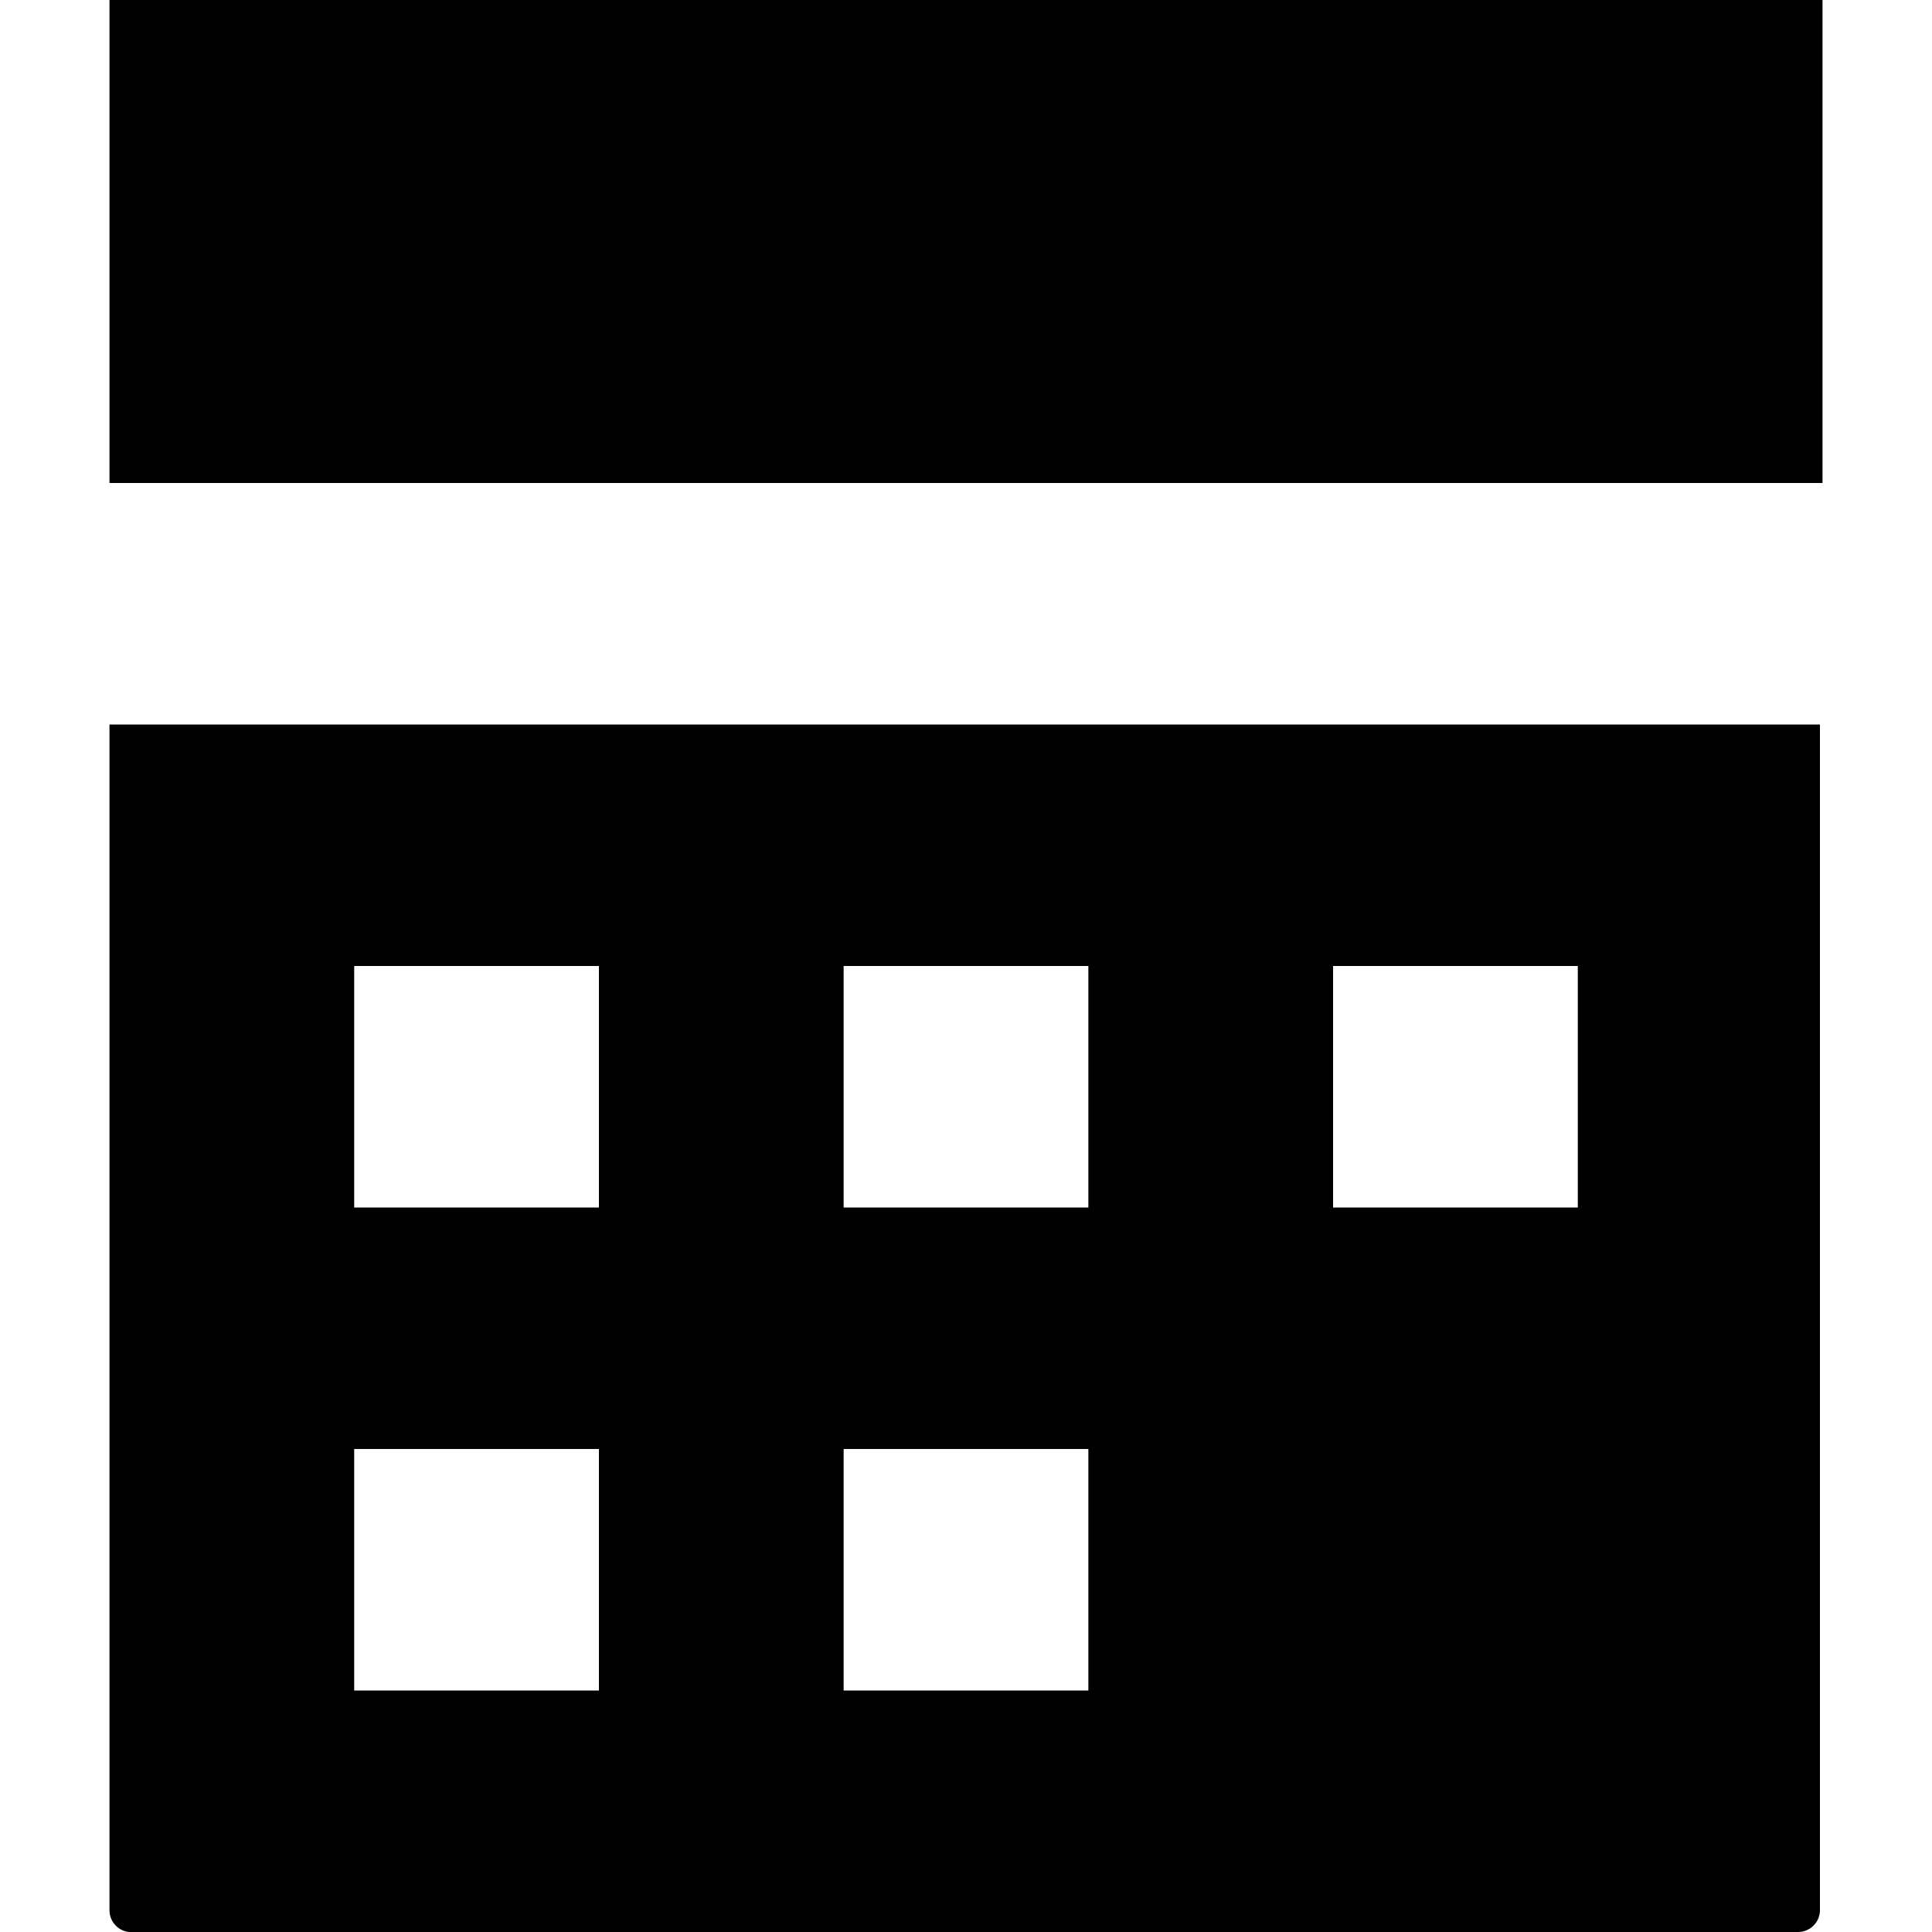
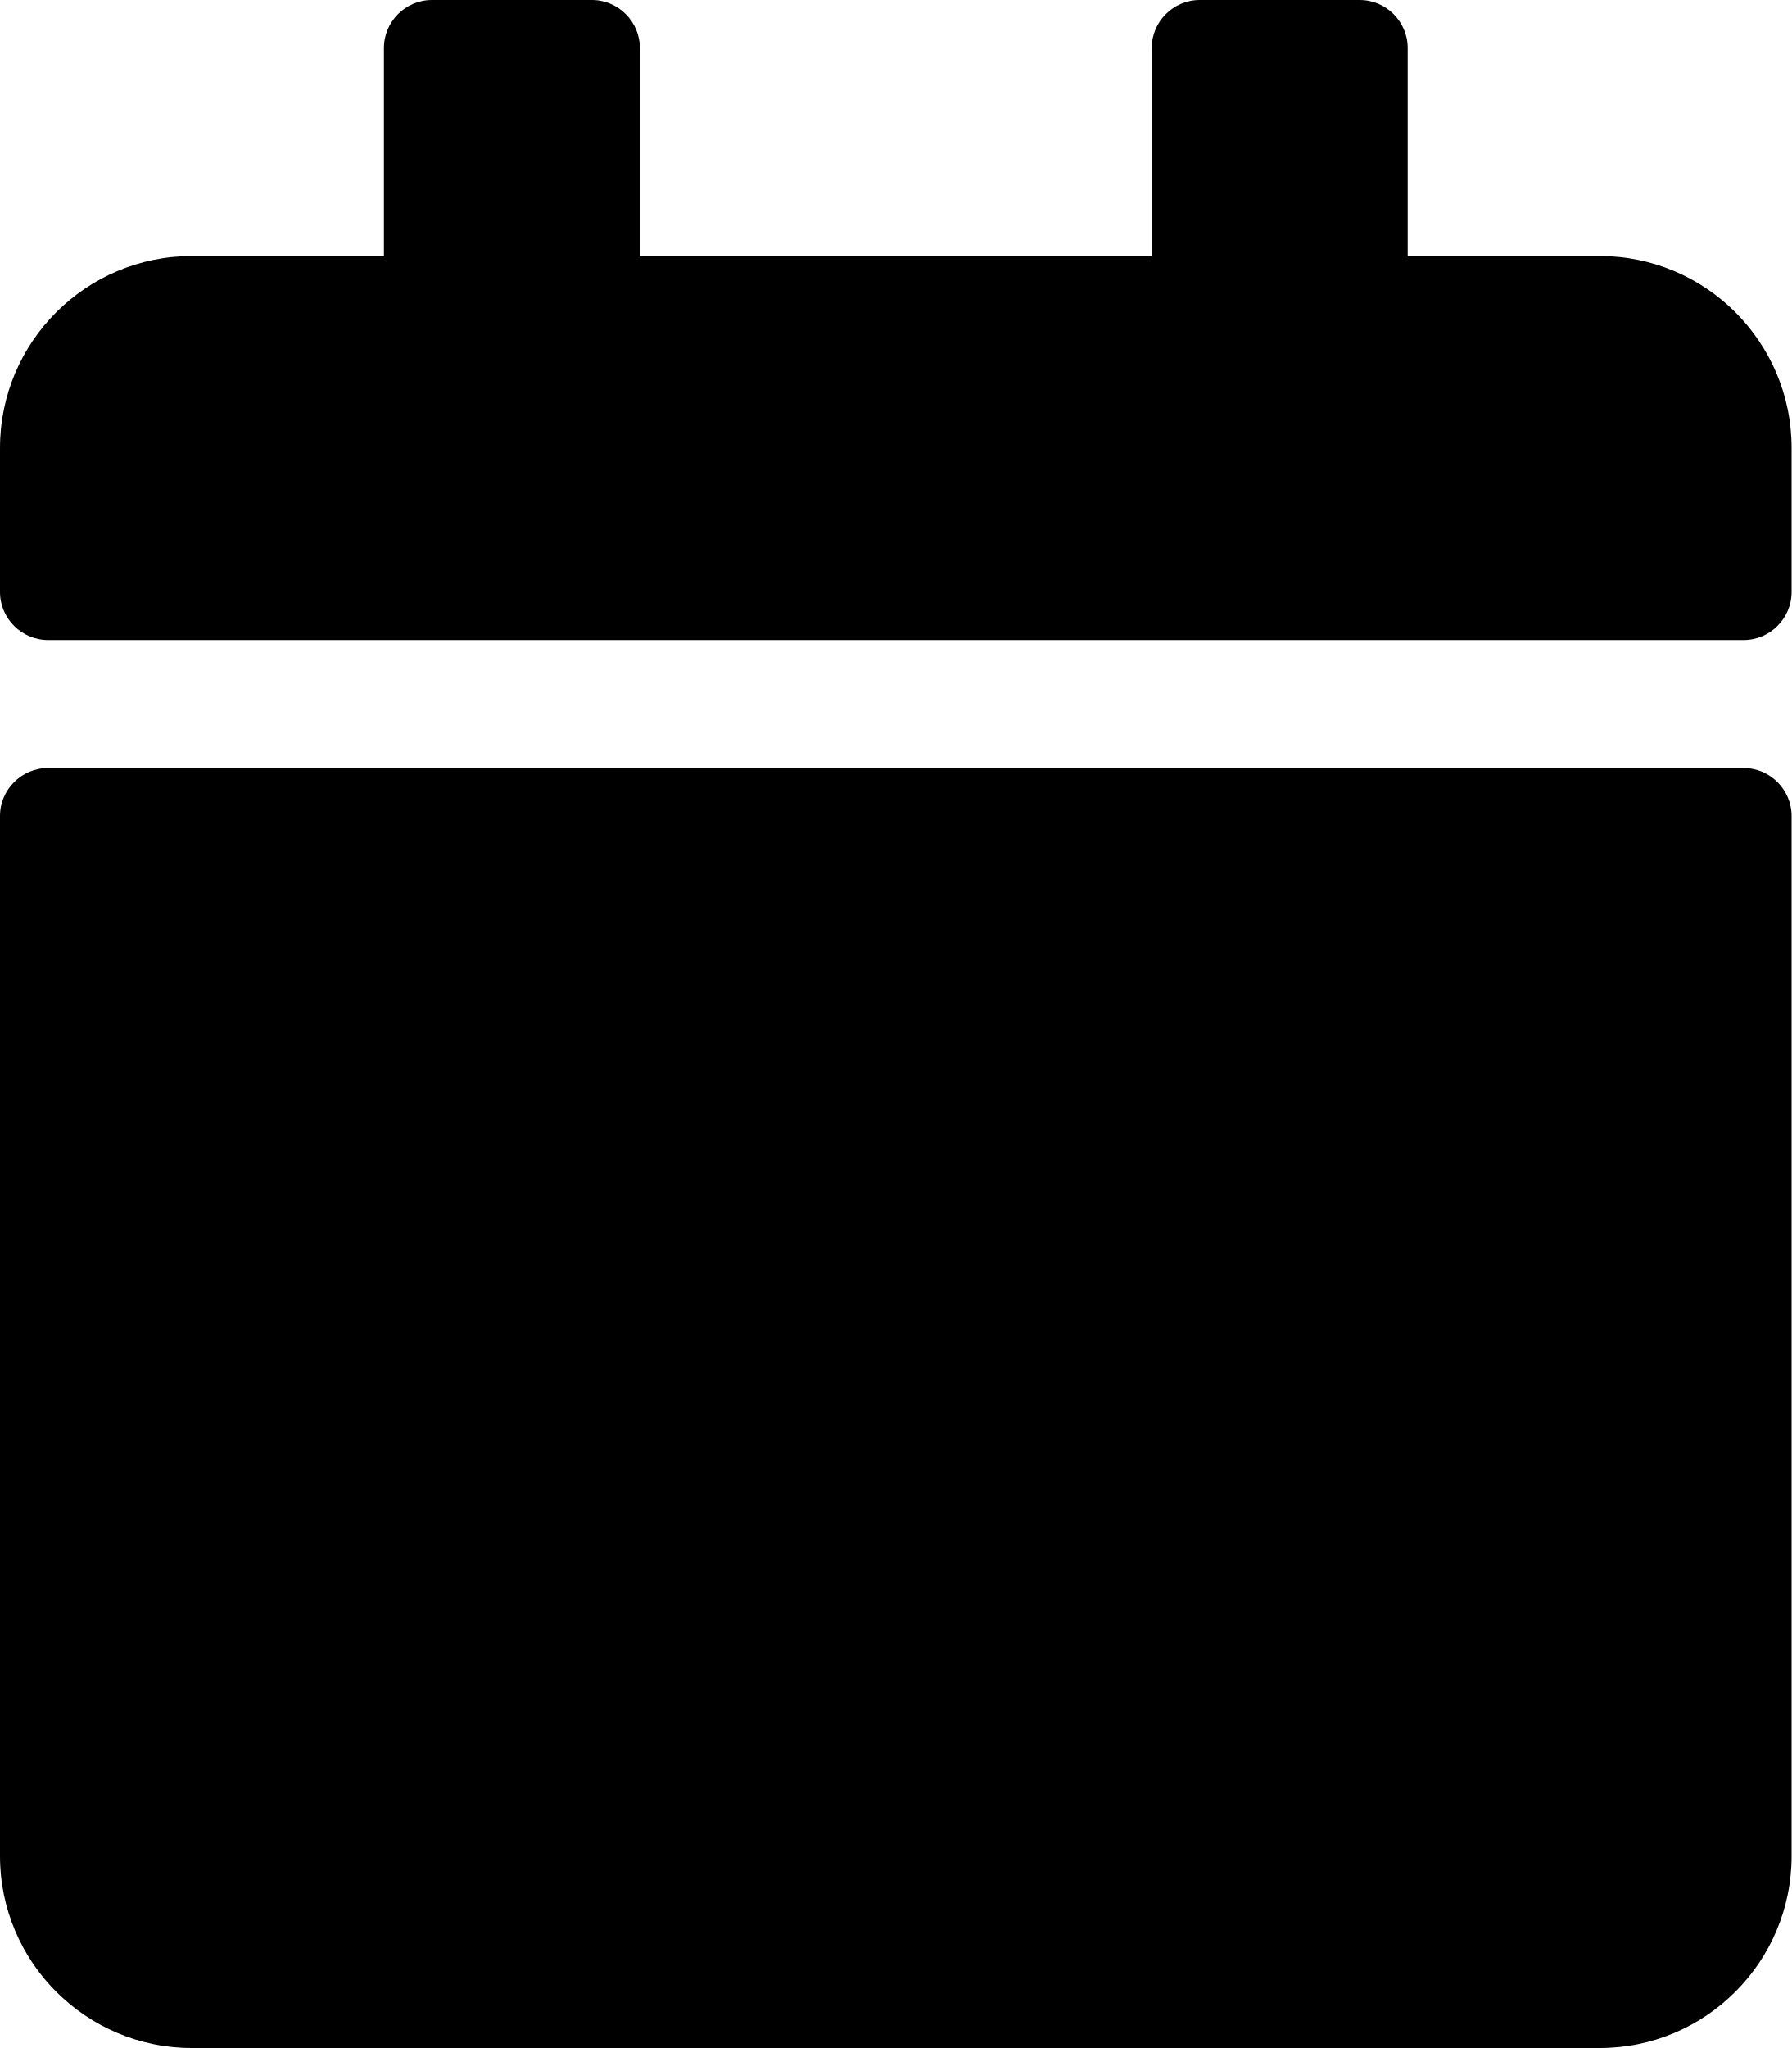
- <svg xmlns="http://www.w3.org/2000/svg" id="Layer_1" data-name="Layer 1" viewBox="0 0 30 30">
-   <rect x="1.7" width="26.6" height="7.5" />
-   <path d="M1.7,29.66A.34.34,0,0,0,2,30H27.92a.34.34,0,0,0,.34-.34V11.25H1.7ZM20.7,15h3.8v3.75H20.7Zm-7.6,0h3.8v3.75H13.1Zm0,7.5h3.8v3.75H13.1ZM5.5,15H9.3v3.75H5.5Zm0,7.5H9.3v3.75H5.5Z" />
+ <svg xmlns="http://www.w3.org/2000/svg" aria-hidden="true" role="img" viewBox="0 0 448 512">
+   <path d="M12 192h424c6.6 0 12 5.4 12 12v260c0 26.5-21.5 48-48 48H48c-26.5 0-48-21.5-48-48V204c0-6.6 5.4-12 12-12zm436-44v-36c0-26.5-21.5-48-48-48h-48V12c0-6.6-5.4-12-12-12h-40c-6.6 0-12 5.4-12 12v52H160V12c0-6.6-5.4-12-12-12h-40c-6.6 0-12 5.4-12 12v52H48C21.5 64 0 85.5 0 112v36c0 6.6 5.4 12 12 12h424c6.6 0 12-5.4 12-12z" />
</svg>
